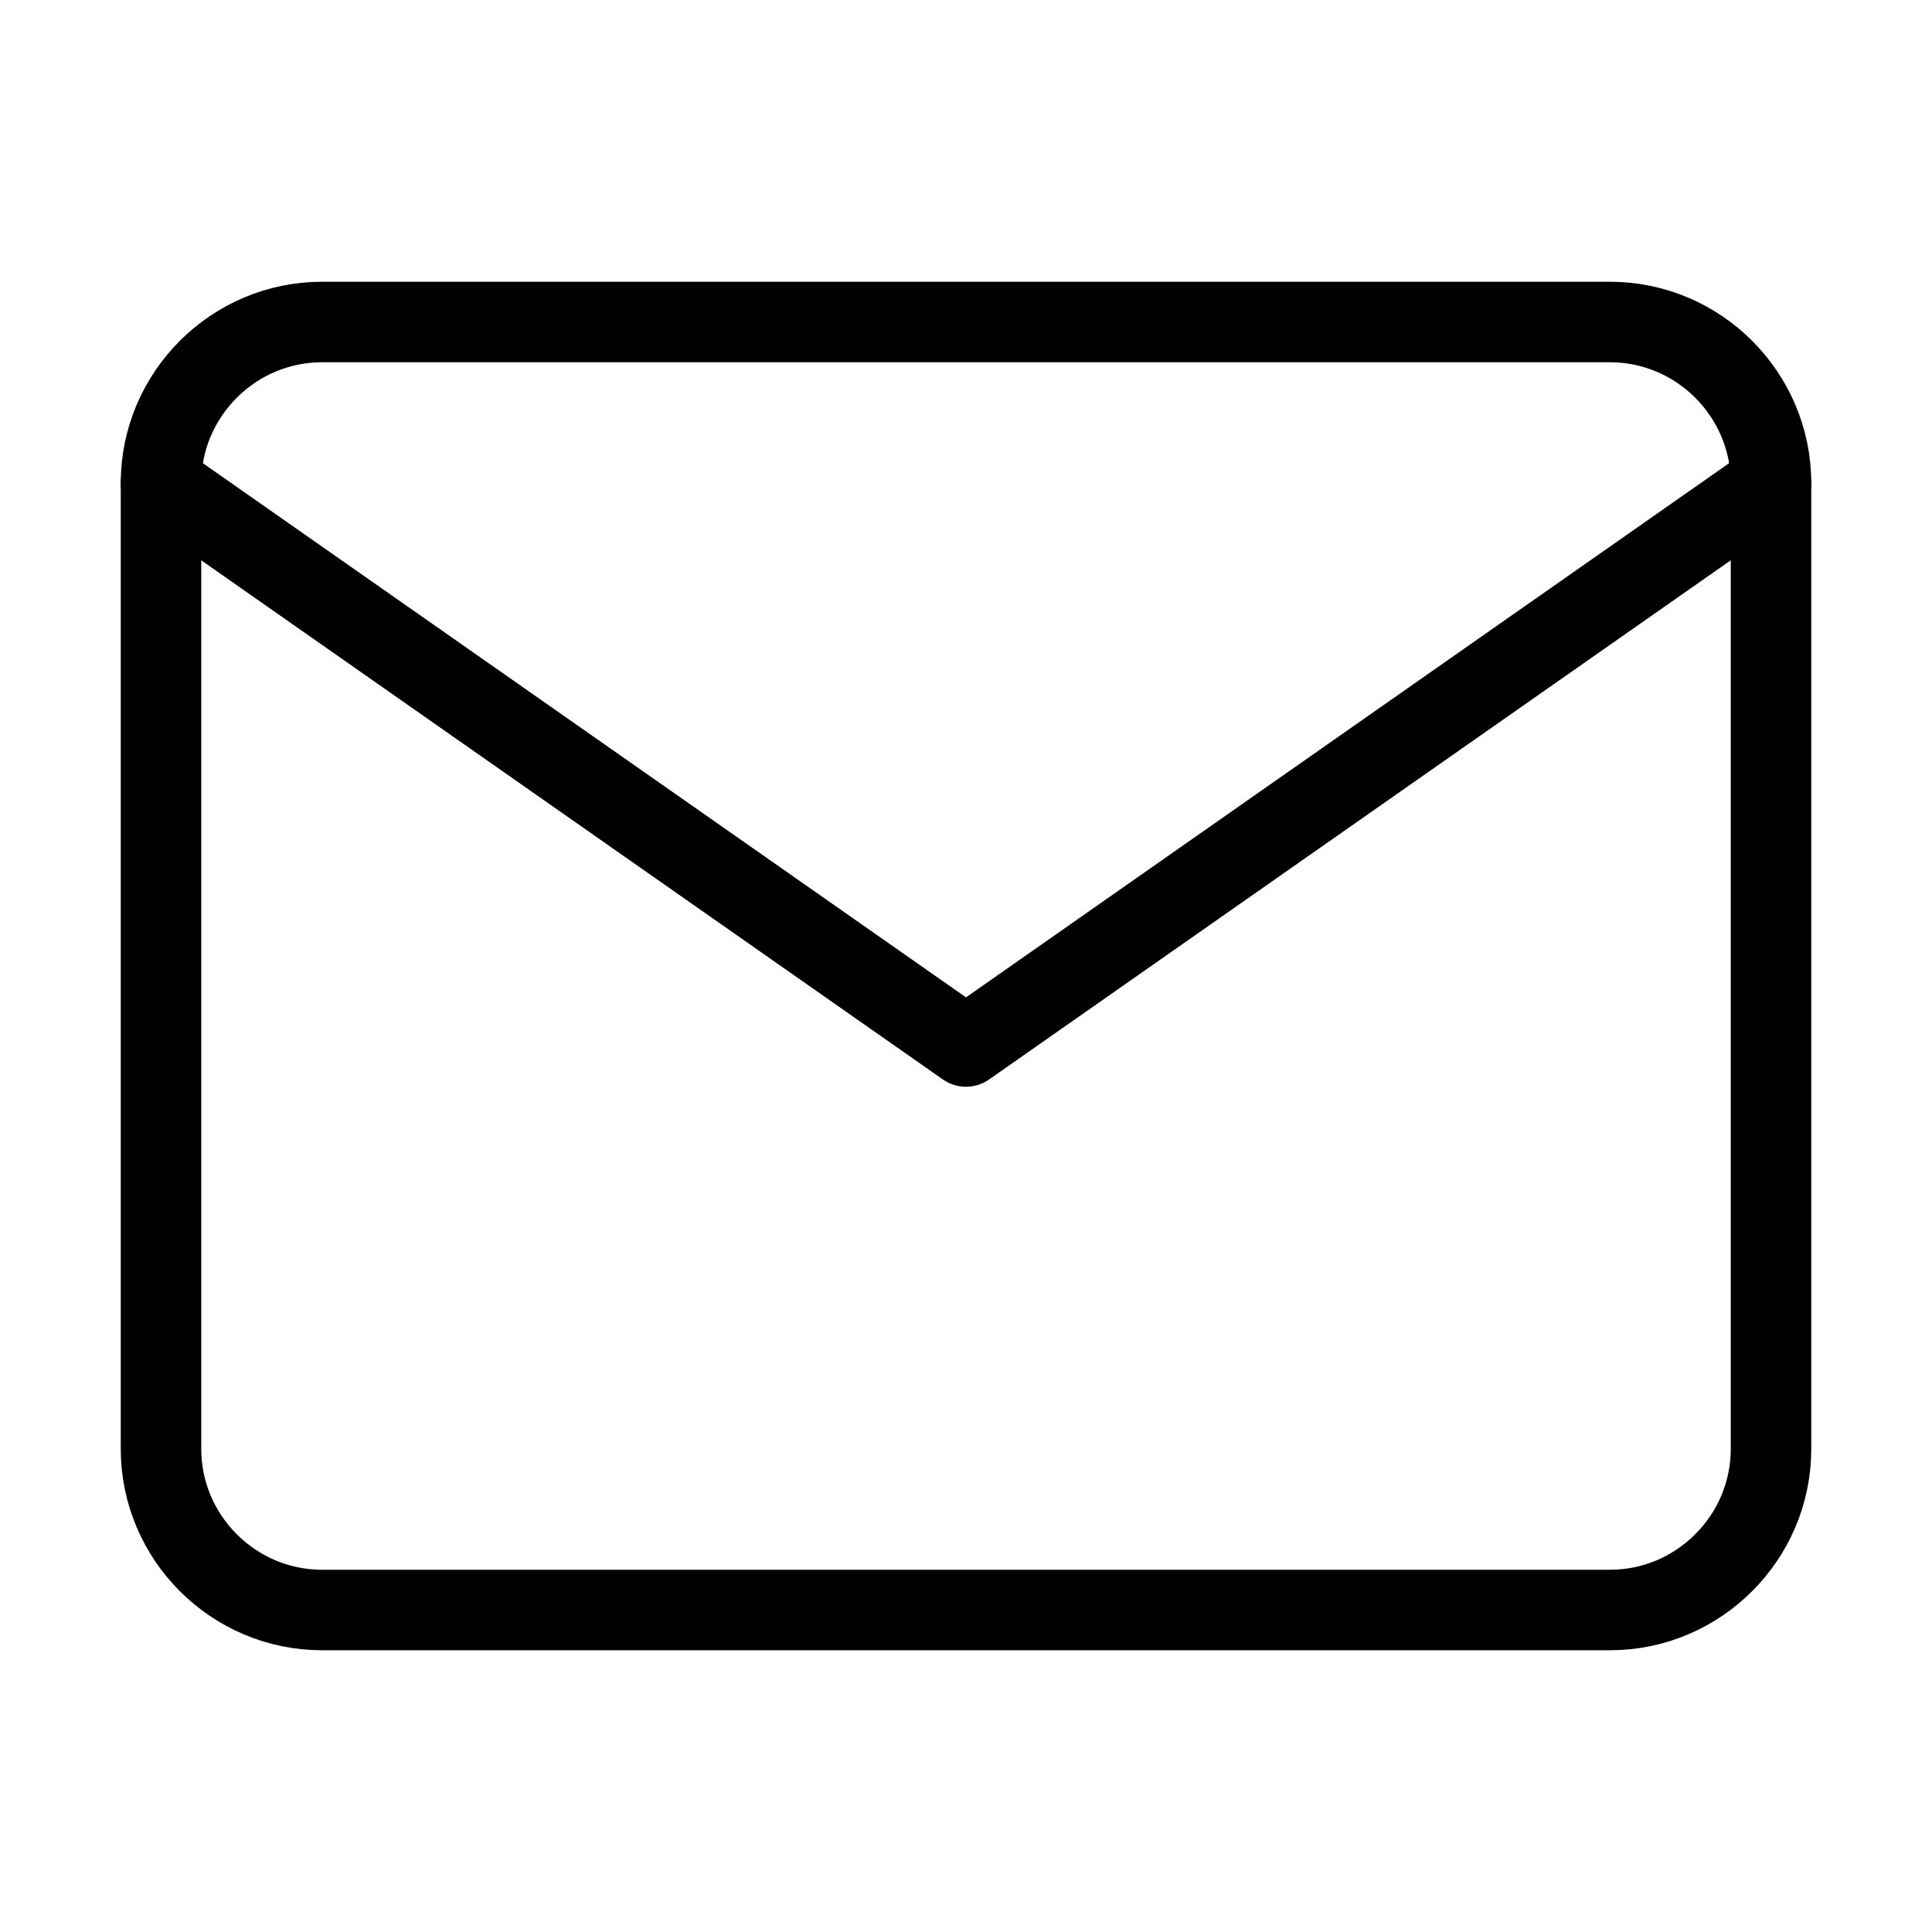
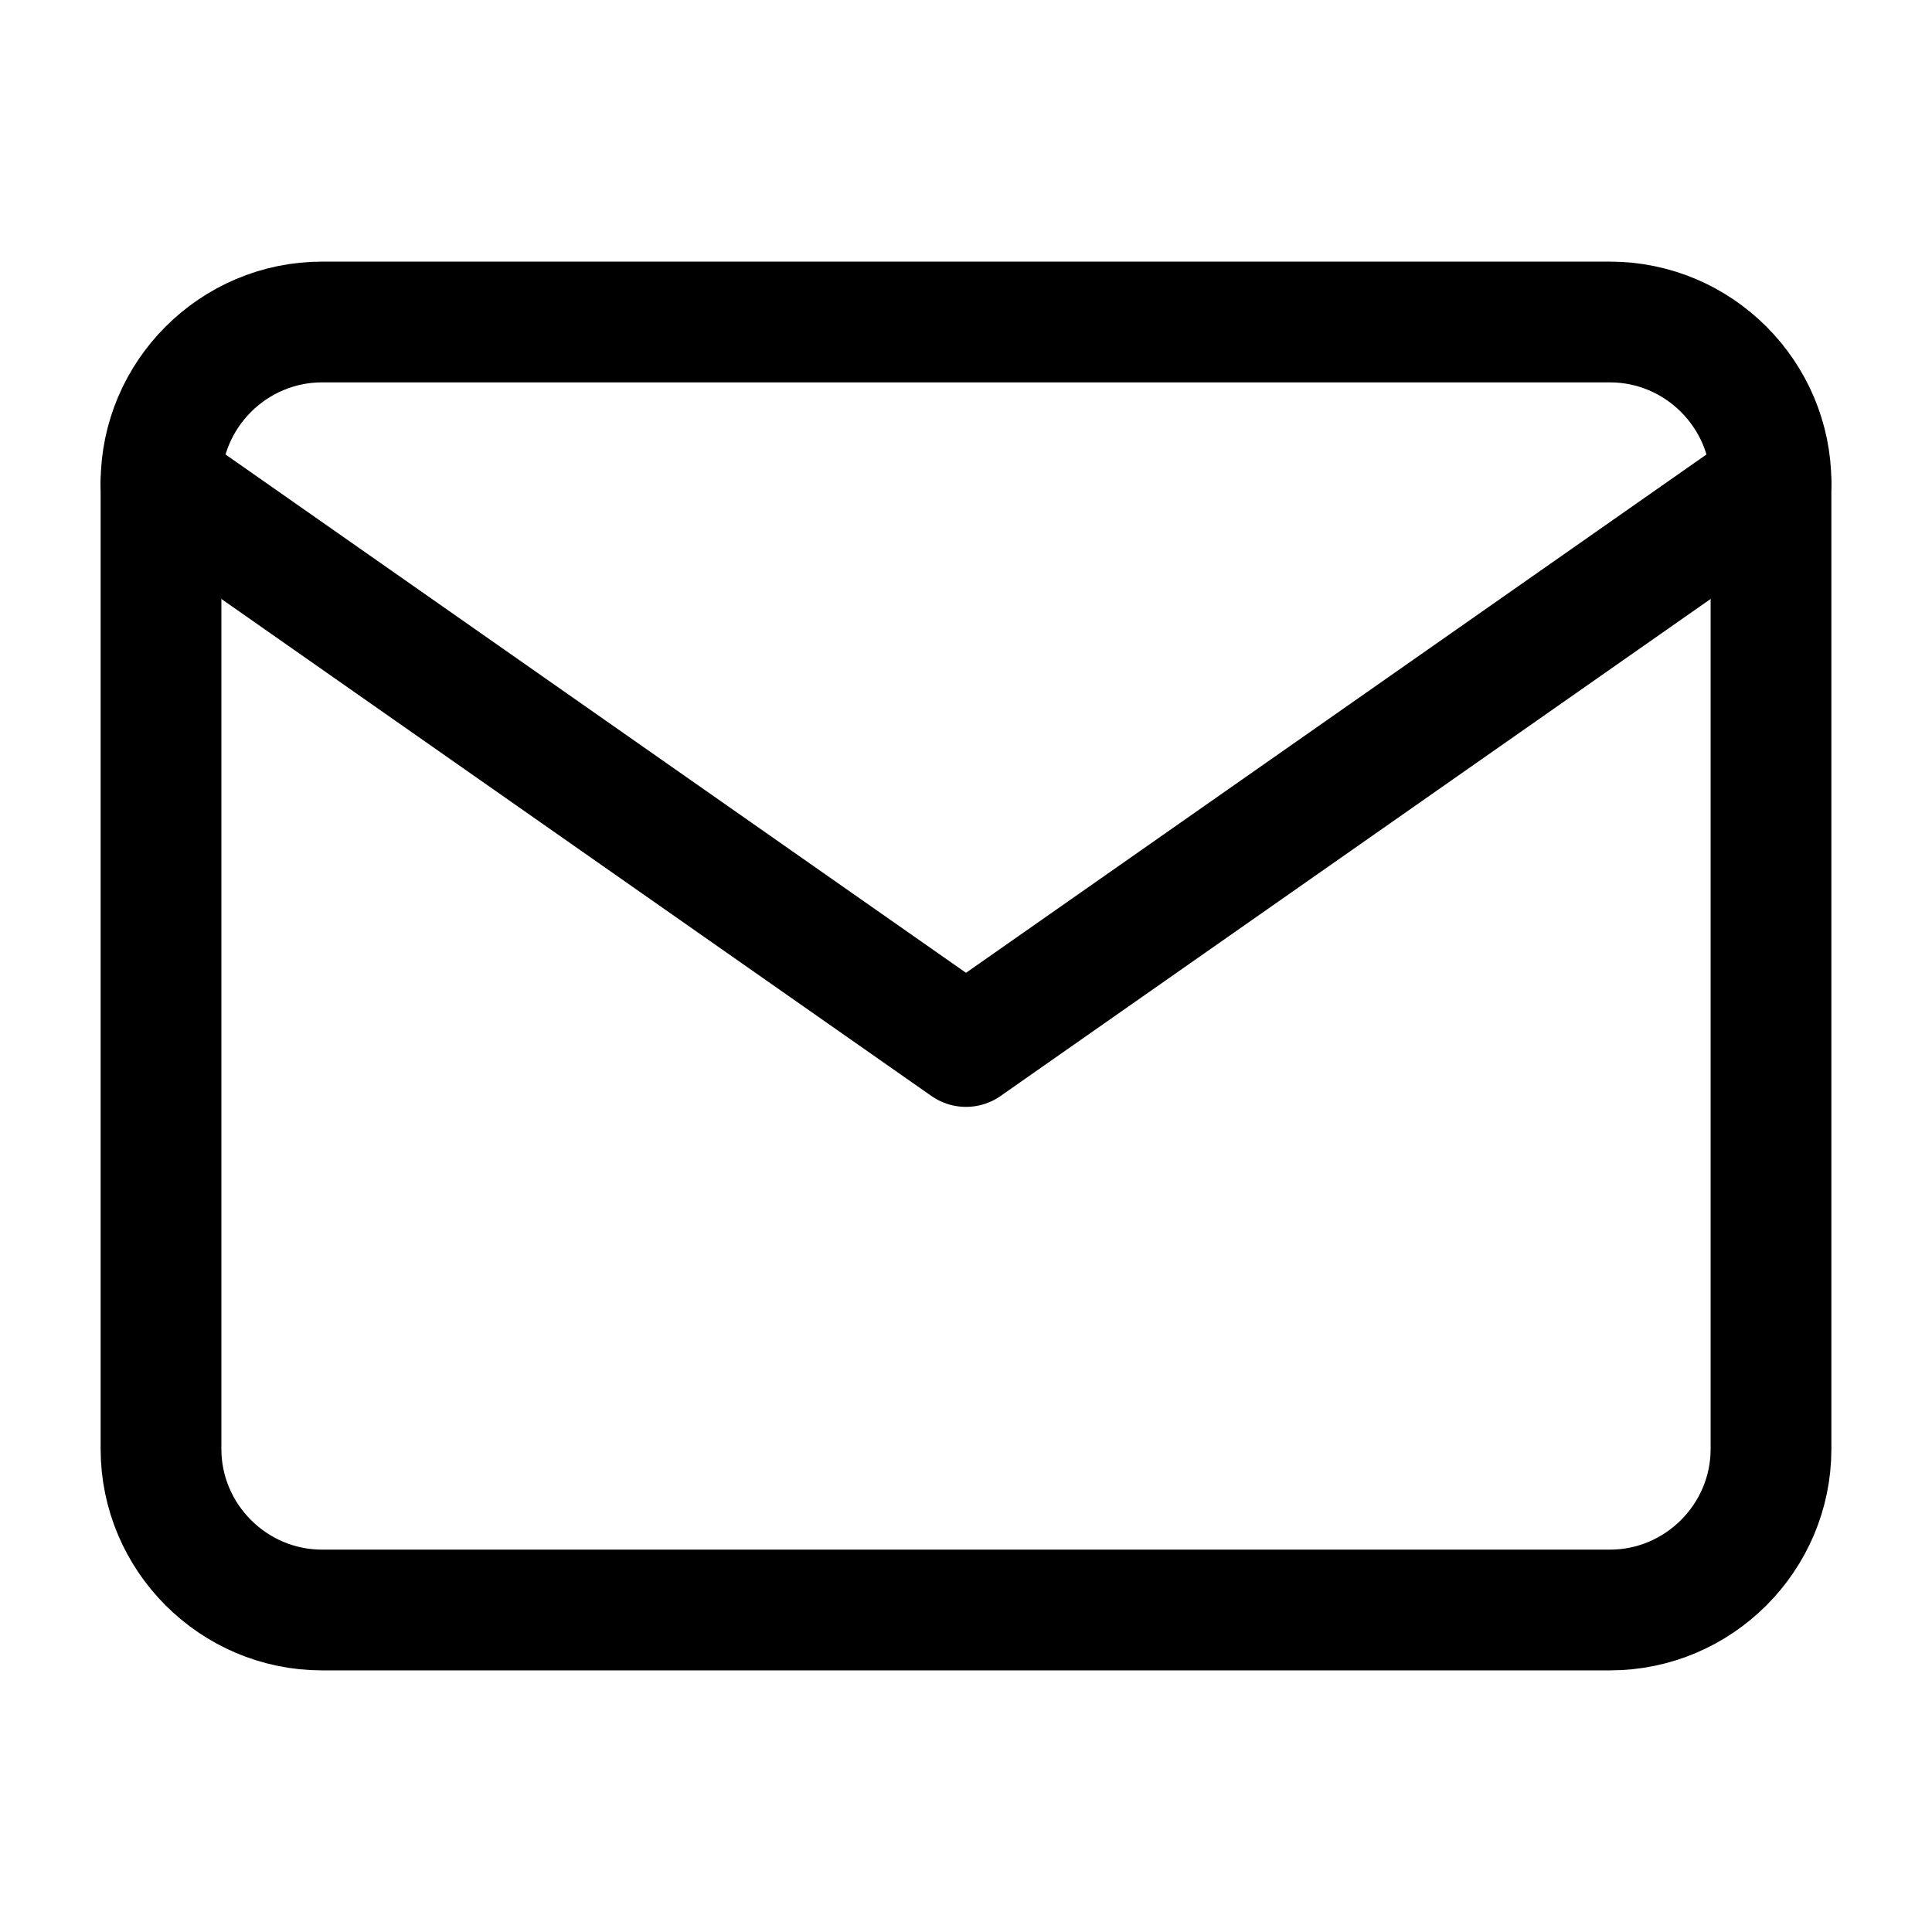
- <svg xmlns="http://www.w3.org/2000/svg" width="24" height="24" viewBox="0 0 24 24" fill="none" stroke="#000000" stroke-width="1" stroke-linecap="round" stroke-linejoin="round" class="feather feather-mail">
+ <svg xmlns="http://www.w3.org/2000/svg" width="24" height="24" viewBox="0 0 24 24" fill="none" stroke="#000000" stroke-width="1.5" stroke-linecap="round" stroke-linejoin="round" class="feather feather-mail">
  <path d="M4 4h16c1.1 0 2 .9 2 2v12c0 1.1-.9 2-2 2H4c-1.1 0-2-.9-2-2V6c0-1.1.9-2 2-2z" />
  <polyline points="22,6 12,13 2,6" />
</svg>
